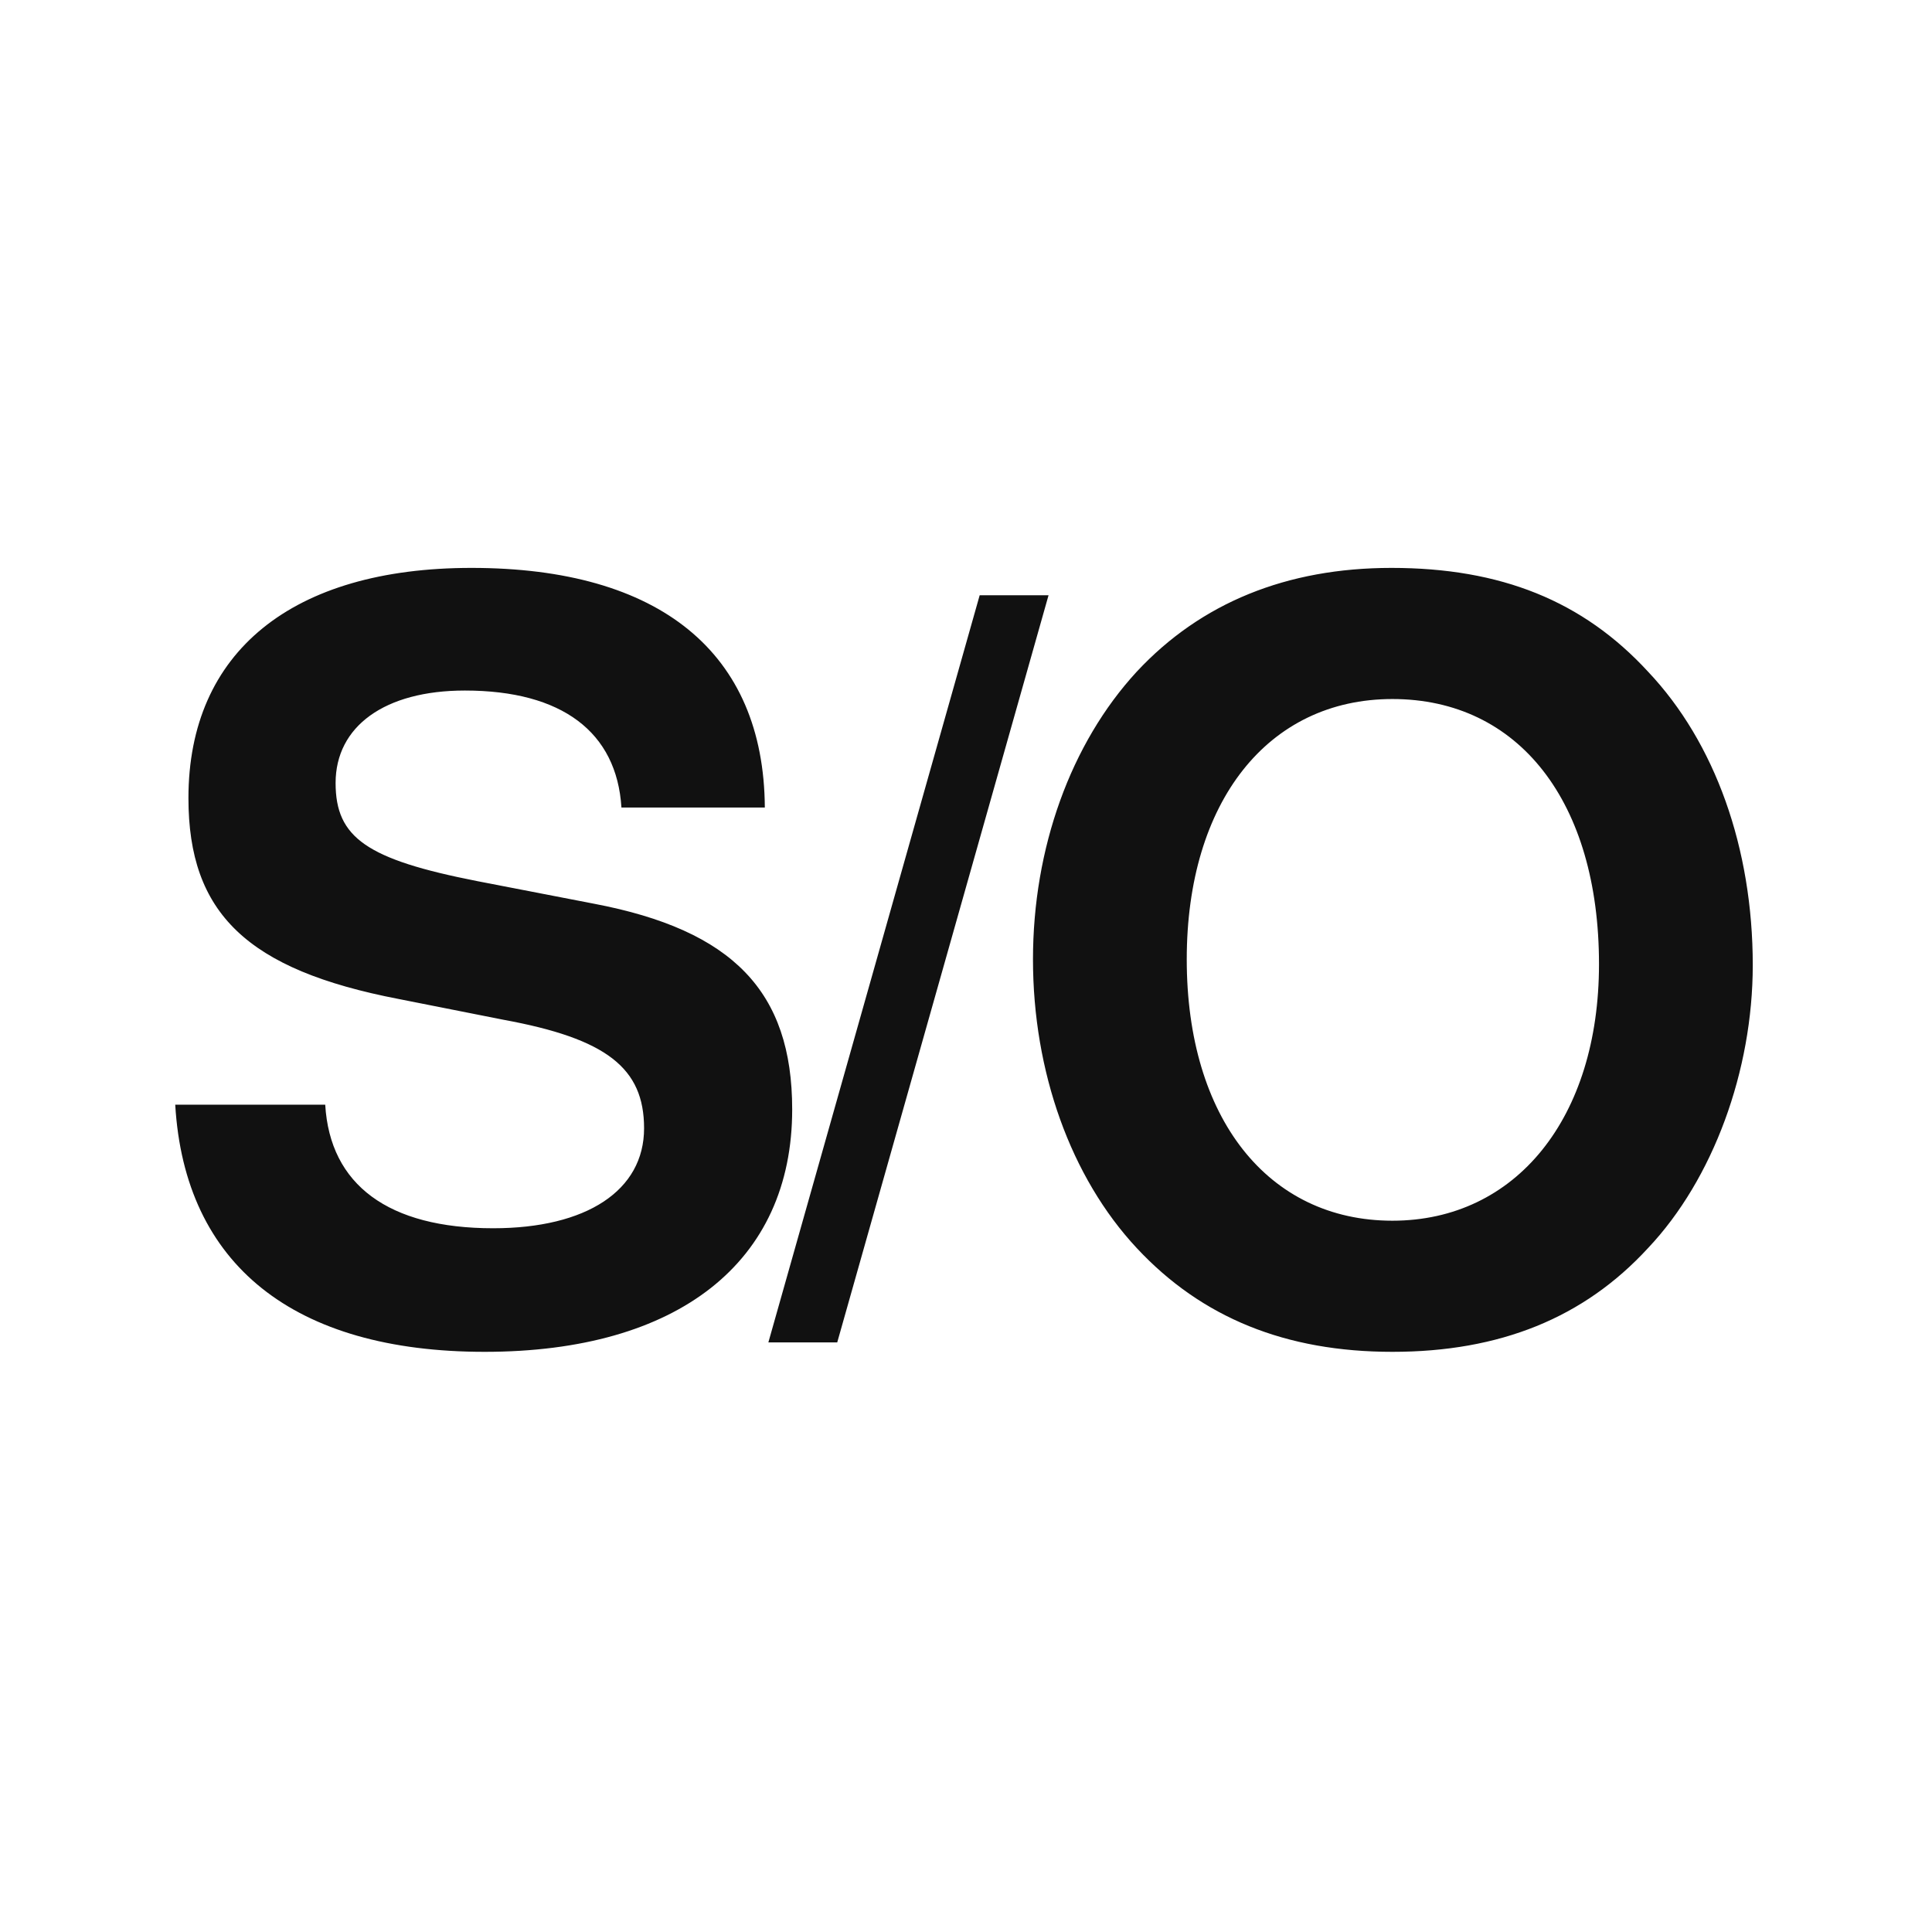
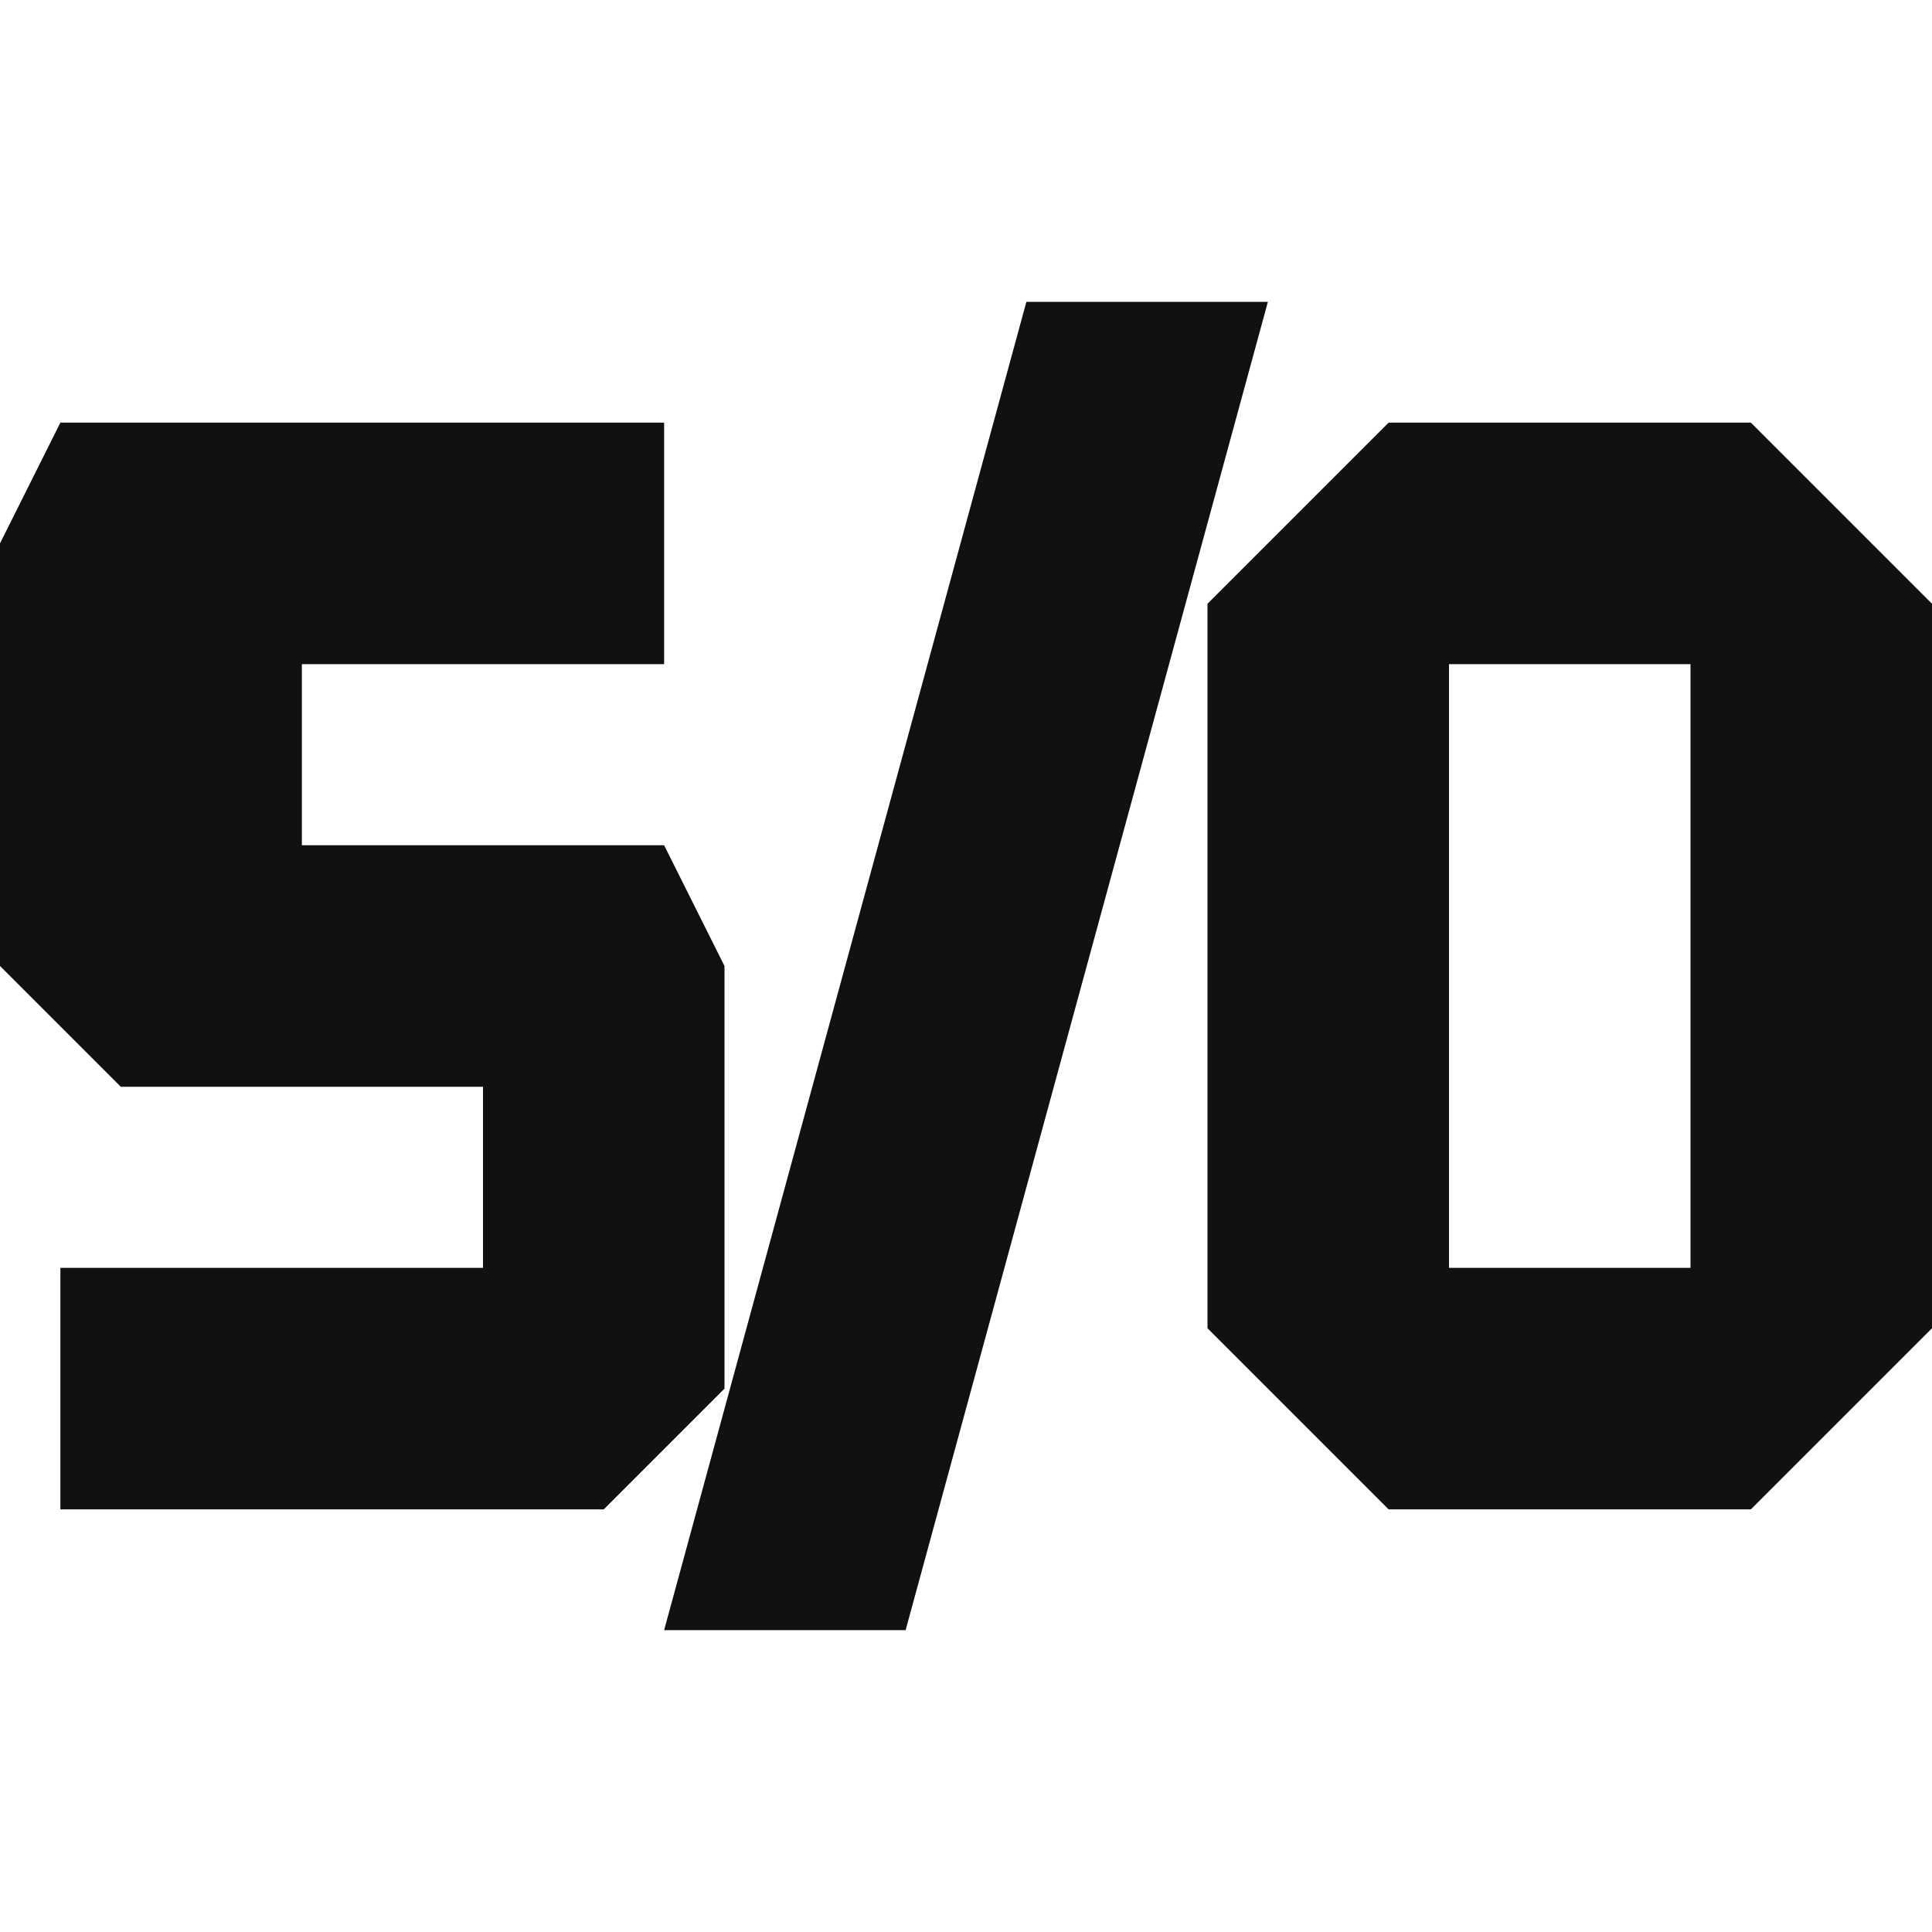
- <svg xmlns="http://www.w3.org/2000/svg" width="32" height="32" viewBox="0 0 32 32">
-   <text x="16" y="22" text-anchor="middle" font-family="Helvetica,Arial,sans-serif" font-weight="bold" font-size="17" letter-spacing="-1" fill="#111">S/O</text>
+ <svg xmlns="http://www.w3.org/2000/svg" width="32" height="32" viewBox="0 0 32 32" role="img" aria-label="S/O">
+   <path fill="#111" fill-rule="evenodd" d="M1 7L11 7L11 11L5 11L5 14L11 14L12 16L12 23L10 25L1 25L1 21L8 21L8 18L2 18L0 16L0 9ZM17 5L21 5L15 27L11 27ZM23 7L29 7L32 10L32 22L29 25L23 25L20 22L20 10ZM24 11L28 11L28 21L24 21Z" />
</svg>
